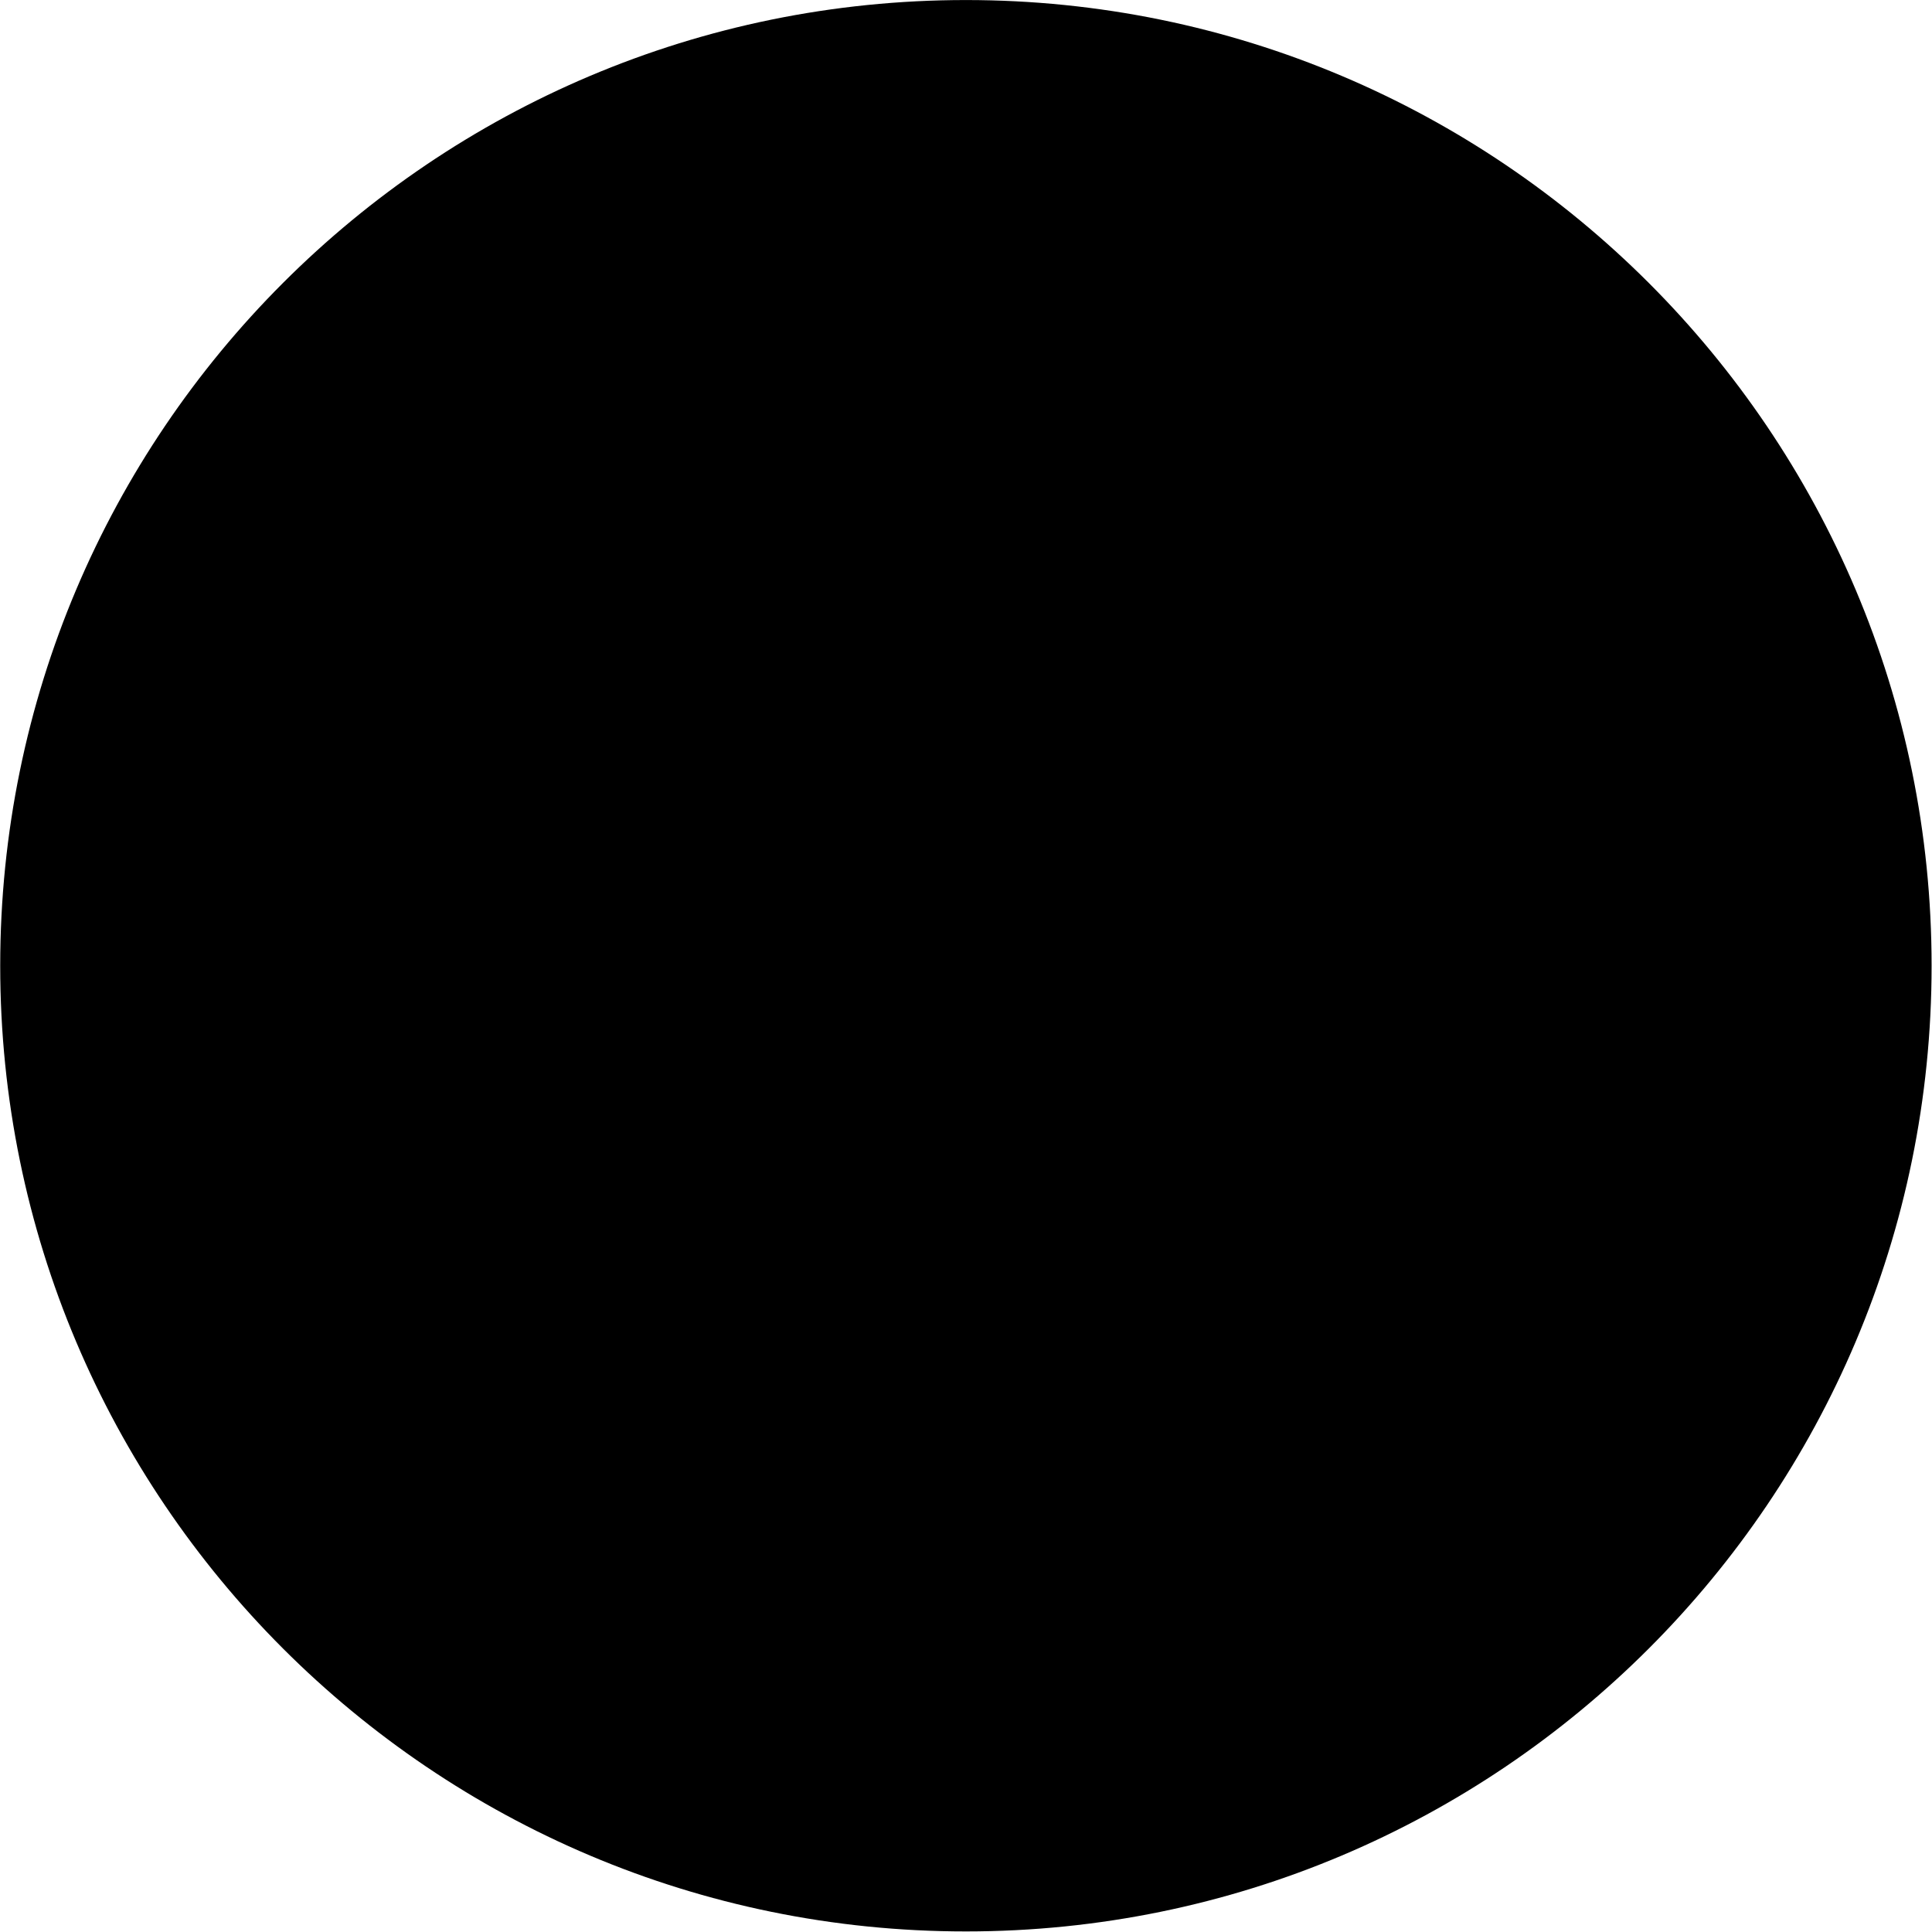
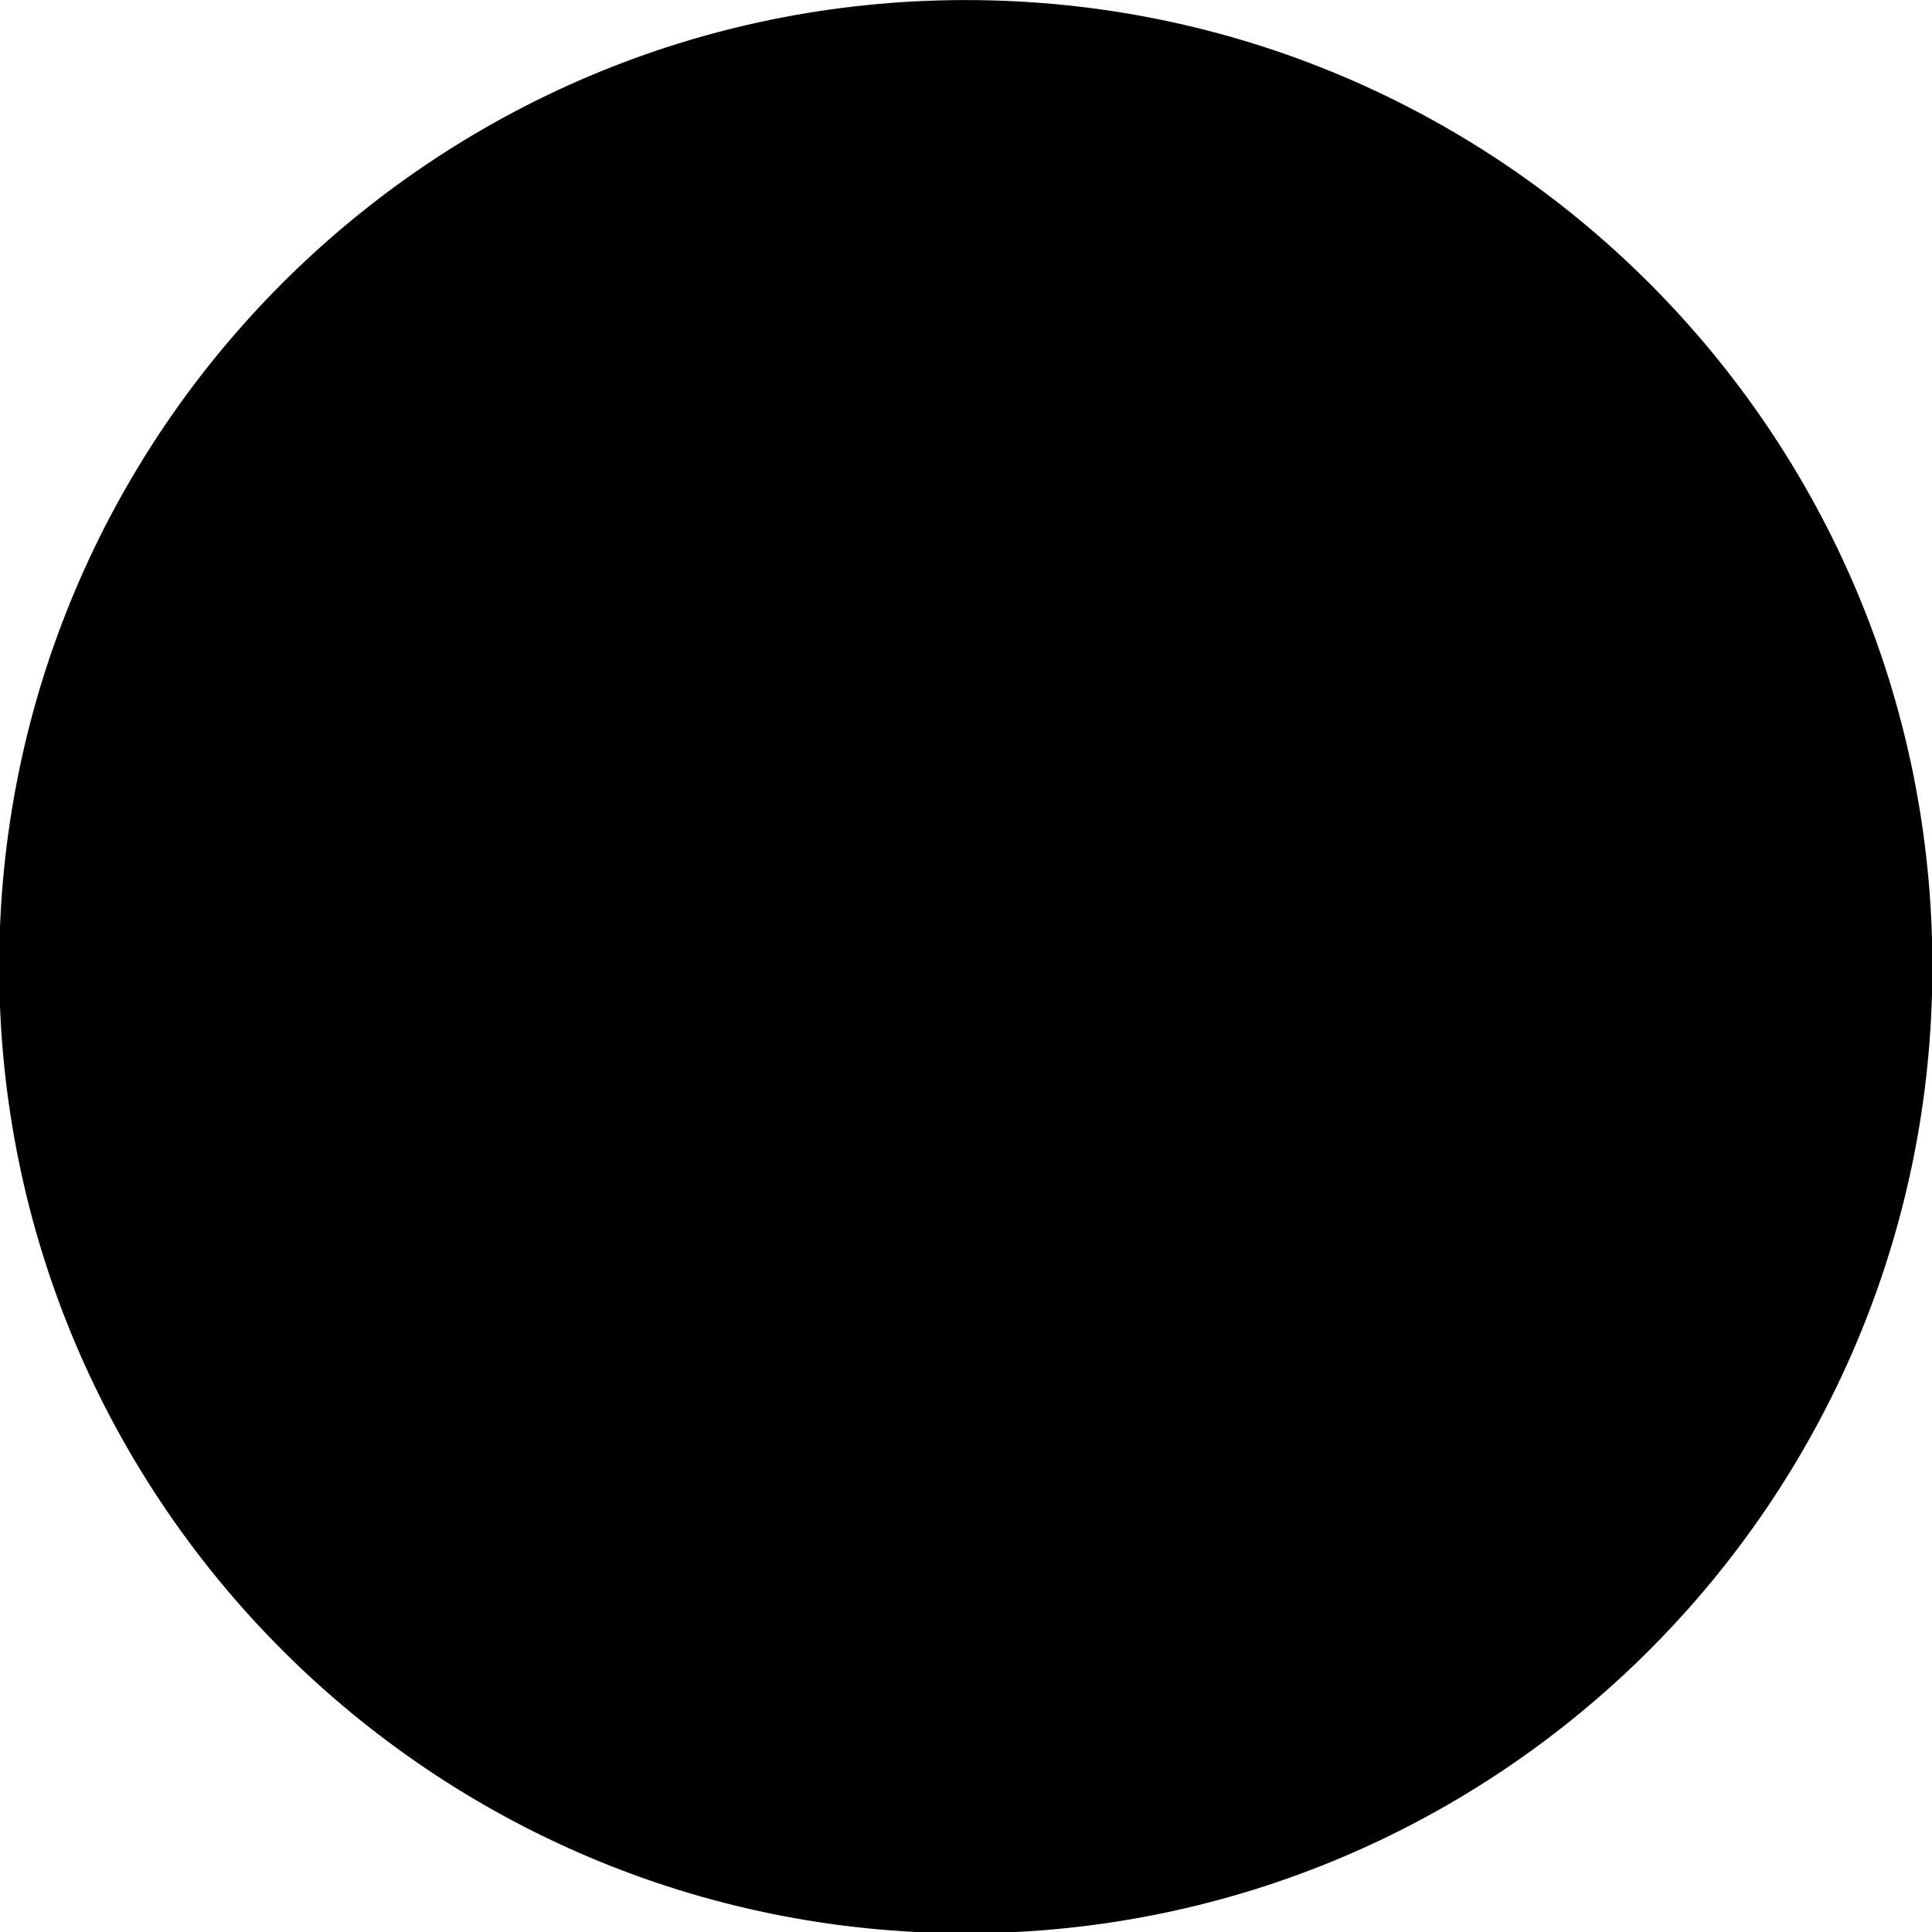
- <svg xmlns="http://www.w3.org/2000/svg" width="3.175mm" height="3.175mm" viewBox="0 0 3.175 3.175" version="1.1" id="svg1">
+ <svg xmlns="http://www.w3.org/2000/svg" width="1.587mm" height="1.587mm" viewBox="0 0 1.587 1.587" version="1.1" id="svg1">
  <defs id="defs1" />
-   <g id="layer1" transform="translate(-91.58866,-68.36594)">
-     <circle style="fill:#000000;fill-opacity:1;stroke:none;stroke-width:0;stroke-dasharray:none" id="path1" cx="93.176" cy="69.953" r="1.587" />
+   <g id="layer1" transform="translate(-91.58867,-68.36595)">
+     <circle style="fill:#000000;fill-opacity:1;stroke:none;stroke-width:0;stroke-dasharray:none" id="path1" cx="92.382" cy="69.16" r="0.794" />
  </g>
</svg>
